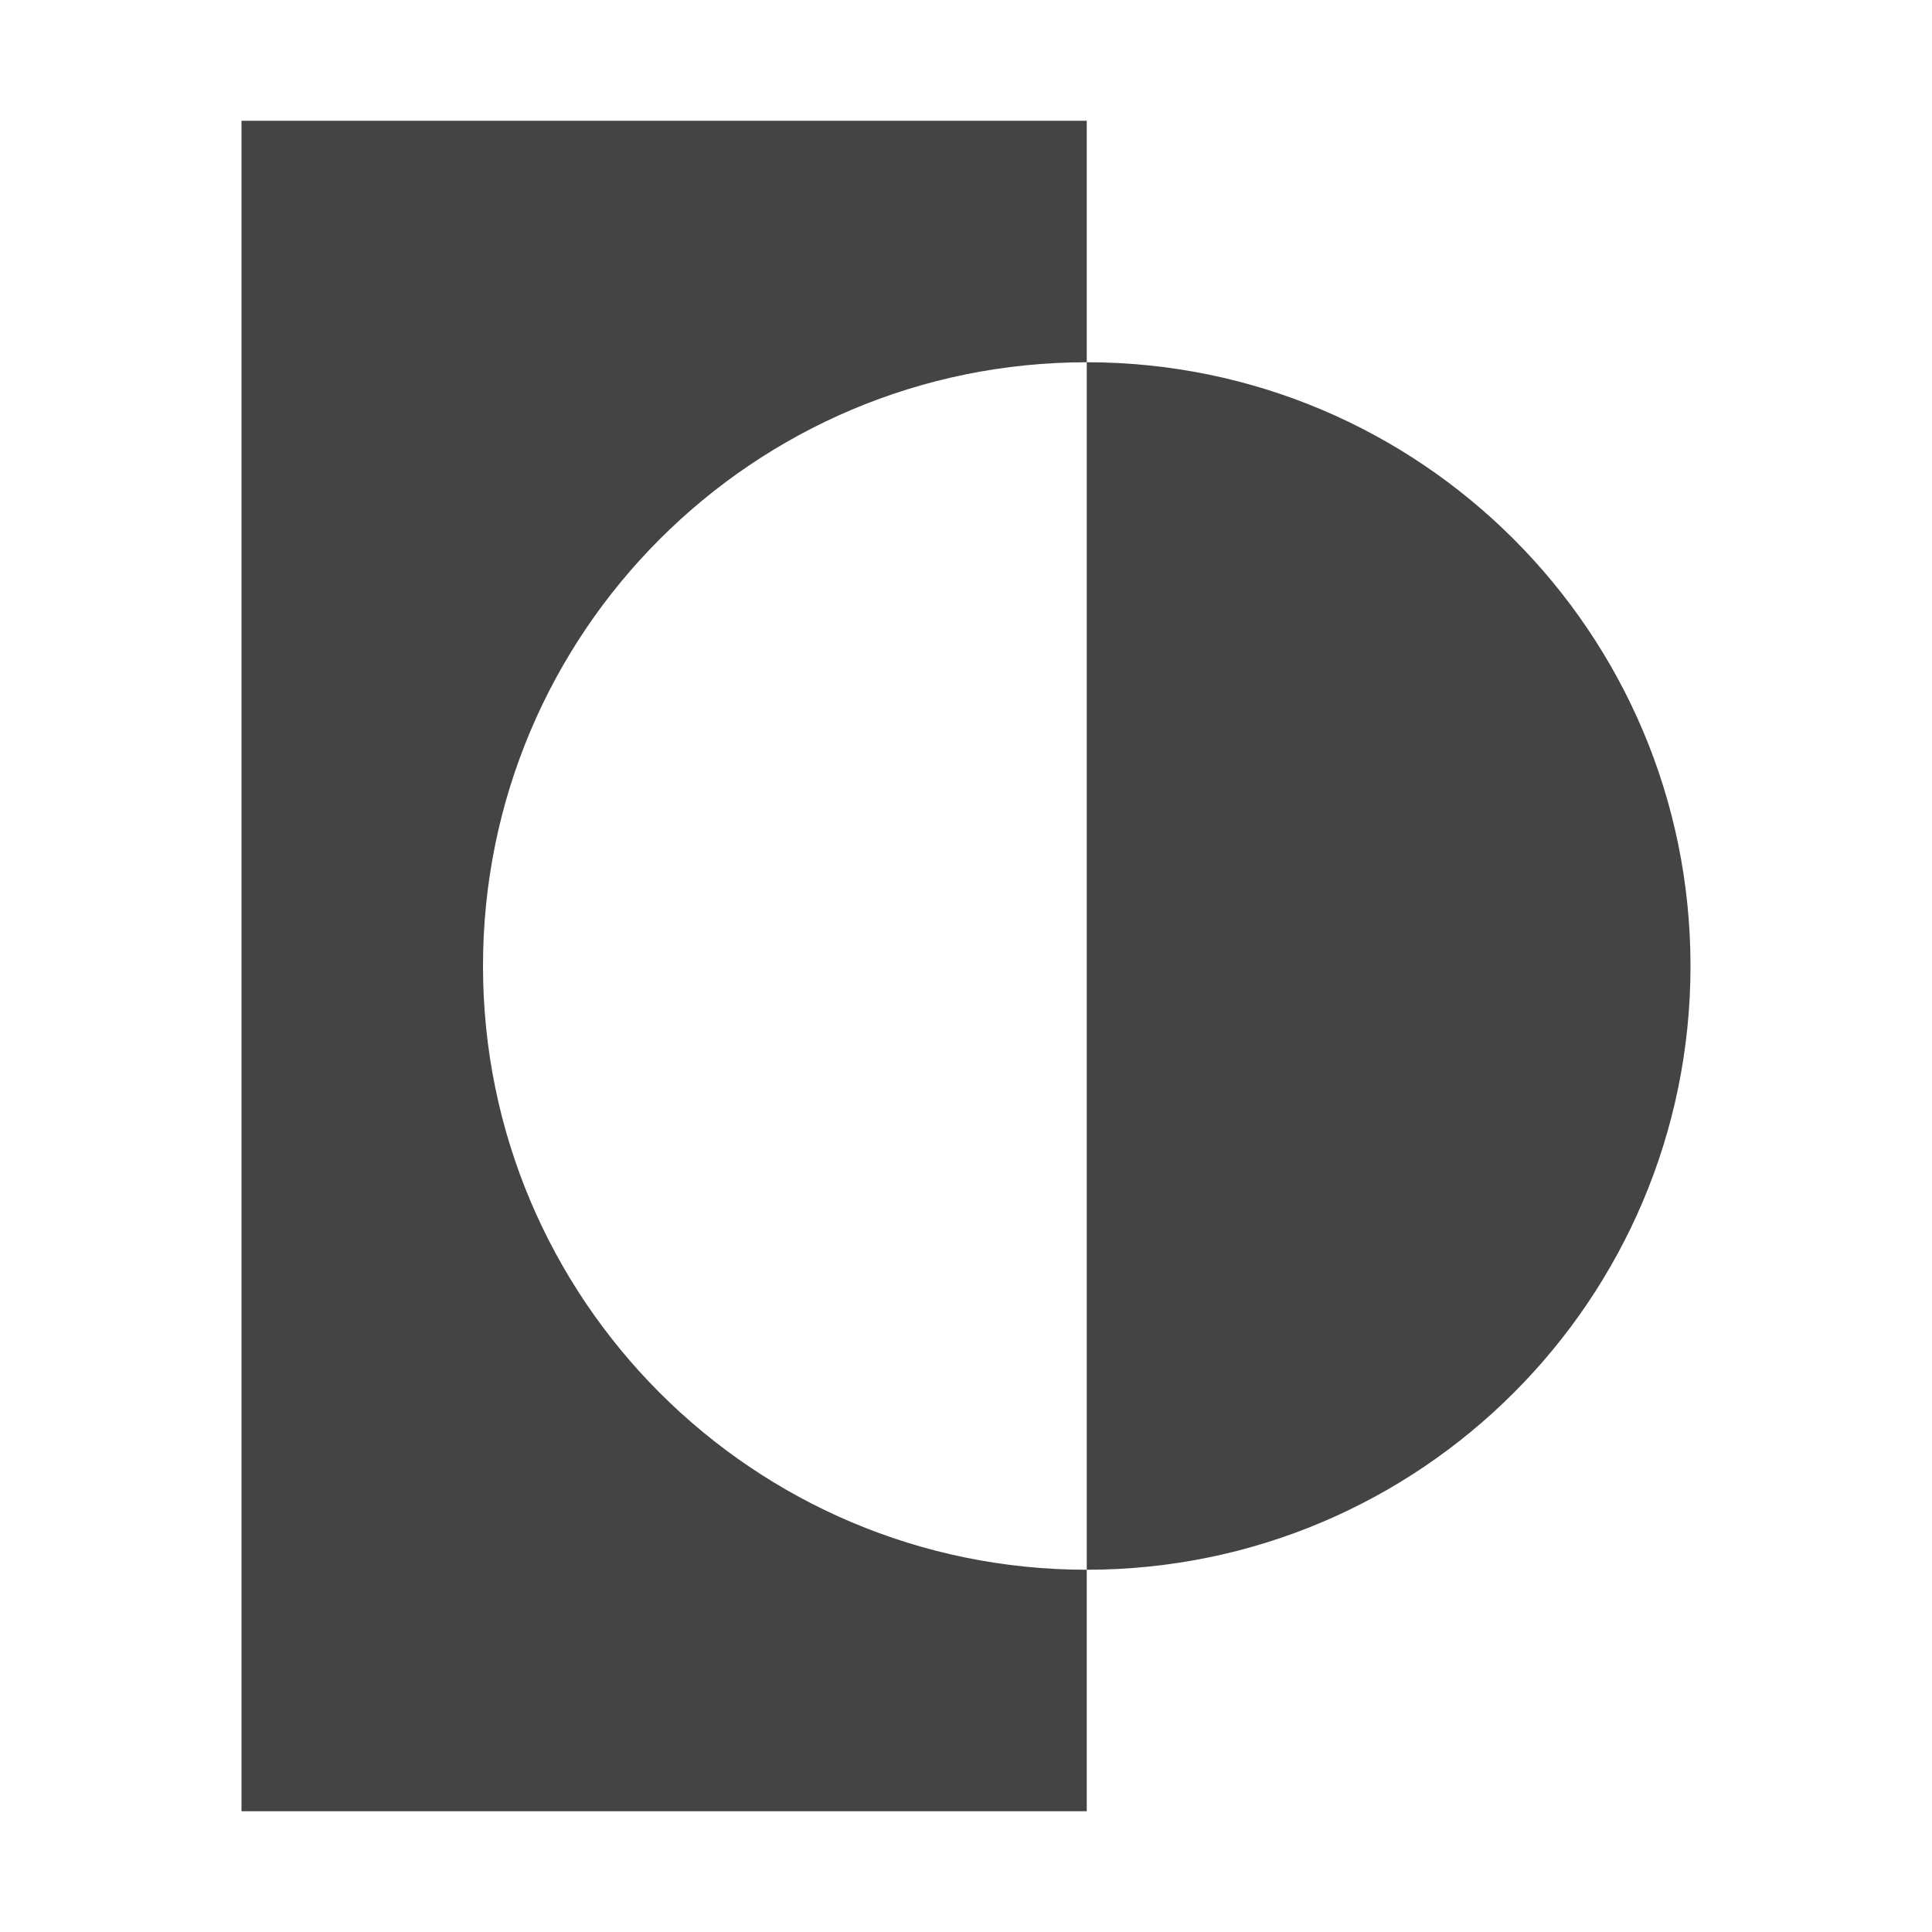
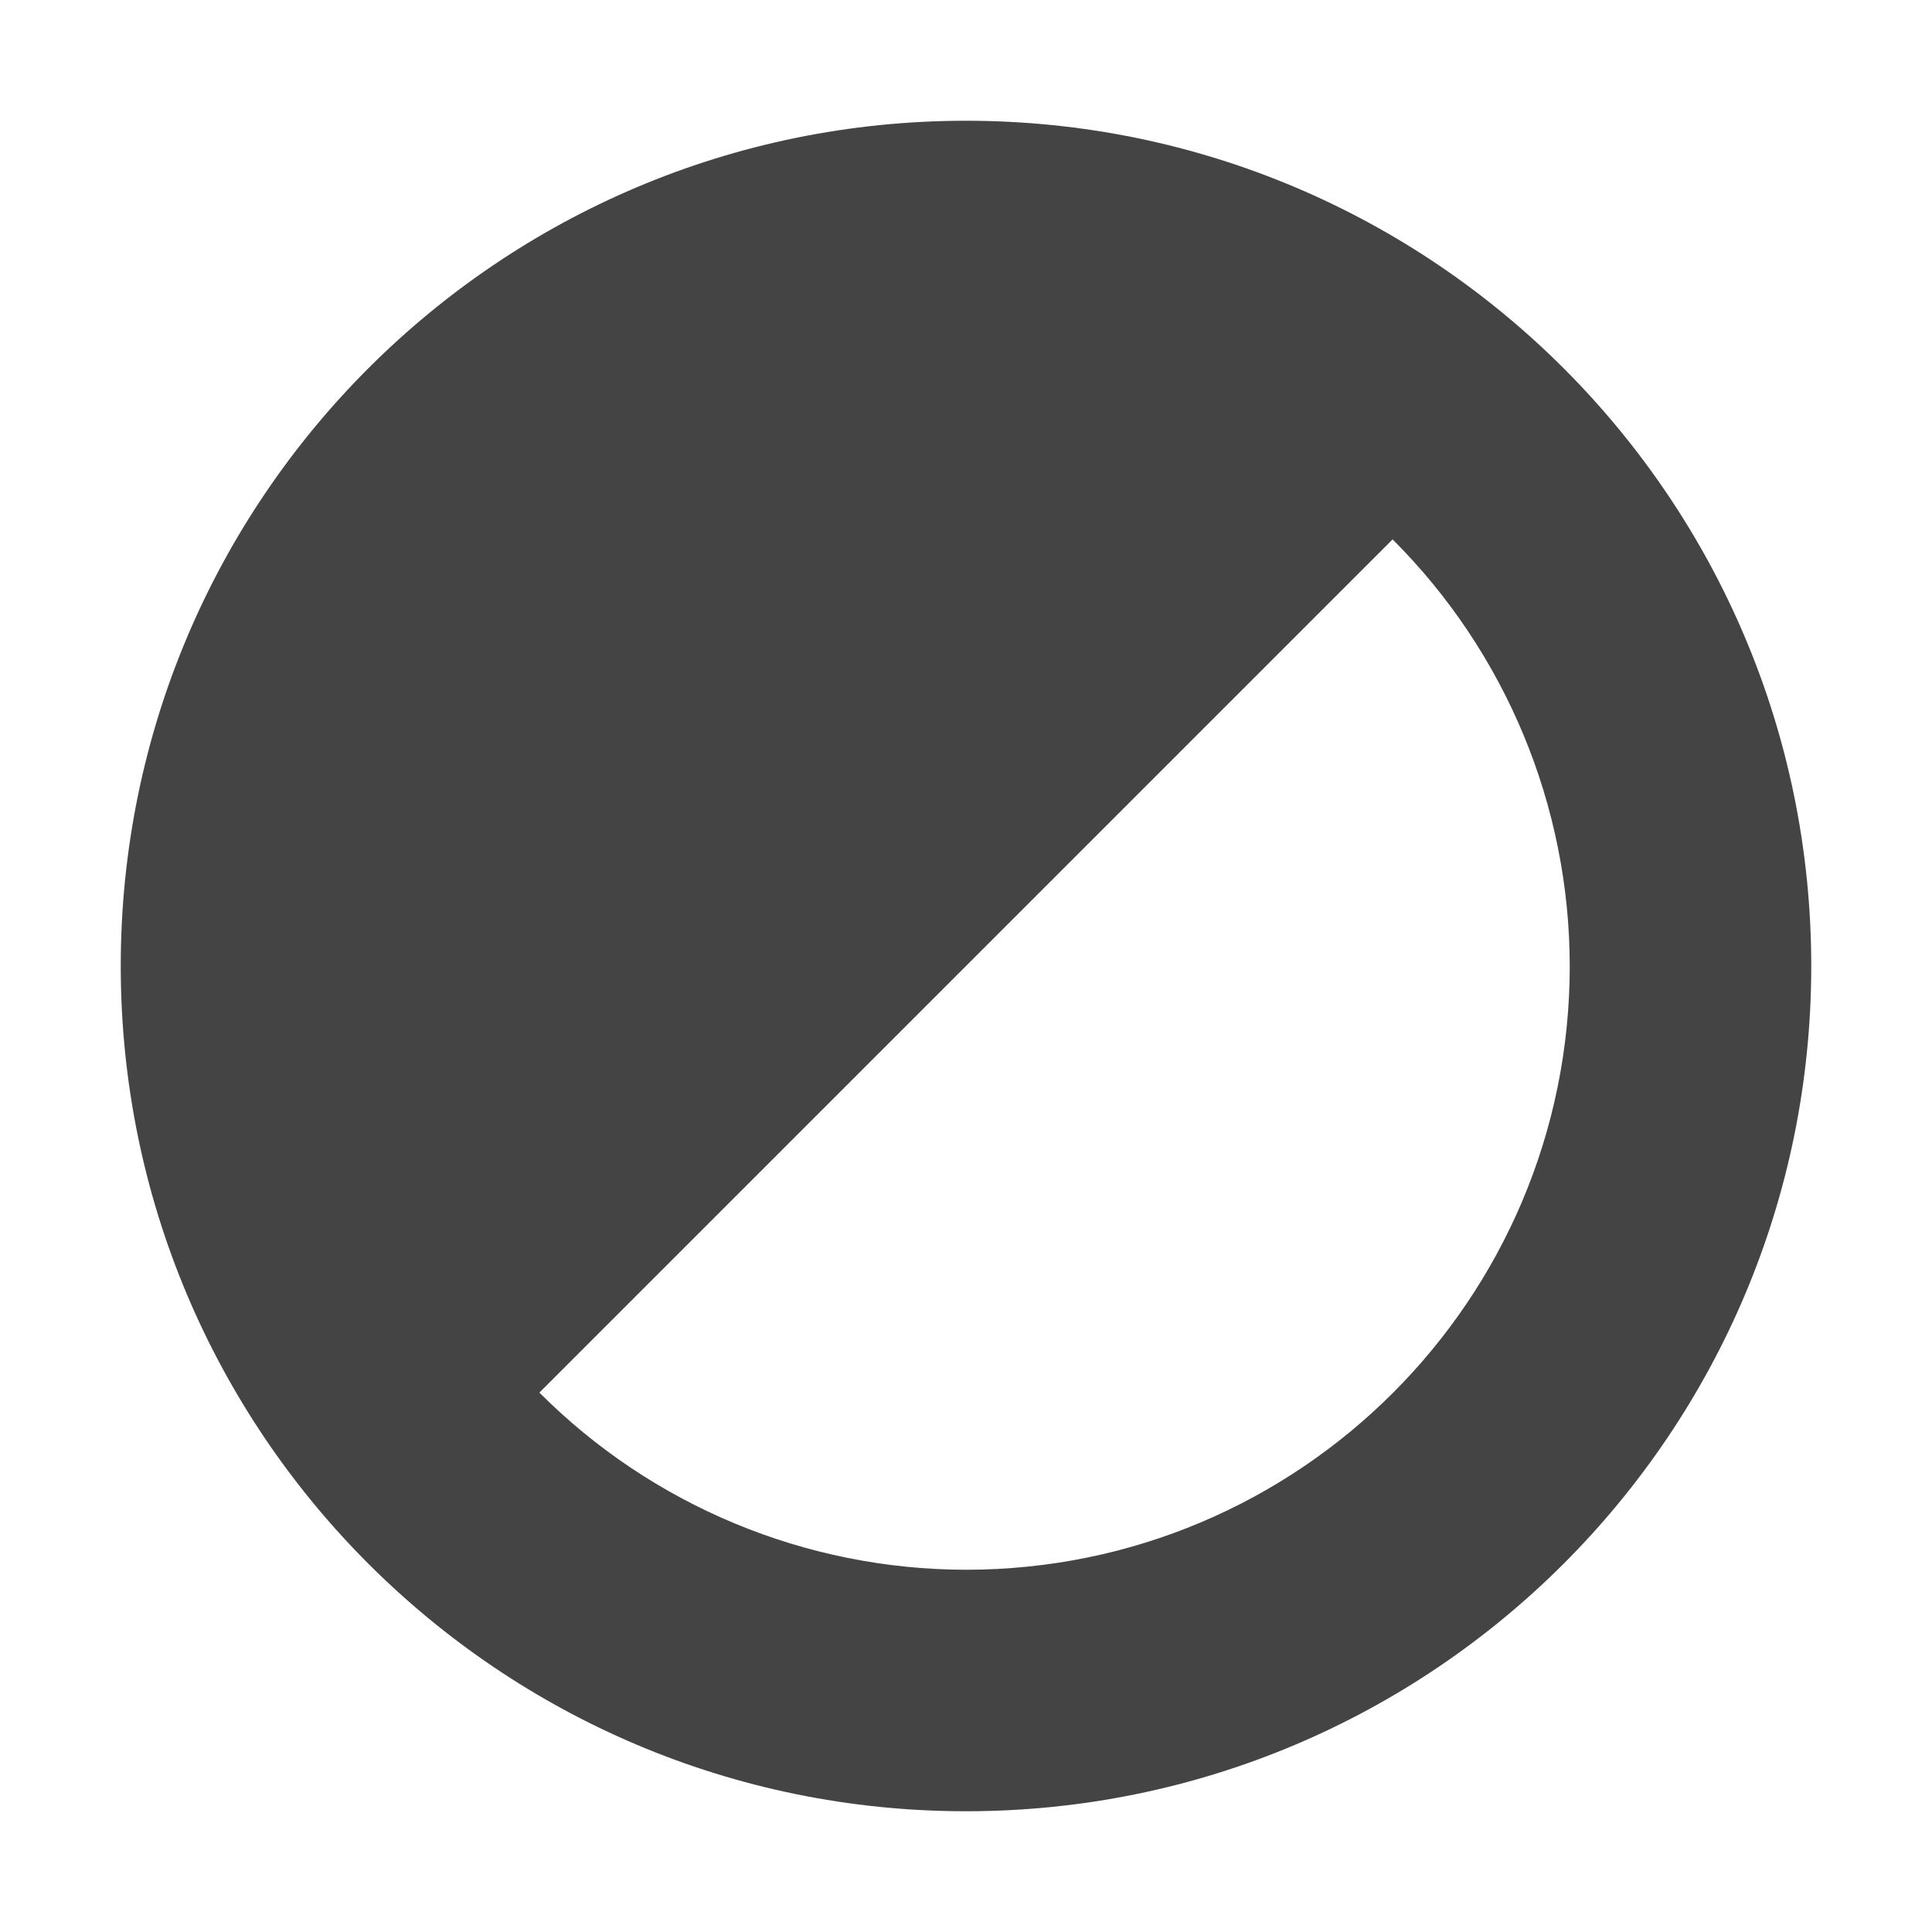
- <svg xmlns="http://www.w3.org/2000/svg" width="16" height="16" viewBox="0 0 16 16">
+ <svg xmlns="http://www.w3.org/2000/svg" width="16" height="16" version="1.1">
  <defs>
    <style id="current-color-scheme" type="text/css">
   .ColorScheme-Text { color:#444444; } .ColorScheme-Highlight { color:#4285f4; } .ColorScheme-NeutralText { color:#ff9800; } .ColorScheme-PositiveText { color:#4caf50; } .ColorScheme-NegativeText { color:#f44336; }
  </style>
  </defs>
-   <path style="fill:currentColor" class="ColorScheme-Text" d="M 2 1 L 2 15 L 9 15 L 9 13 A 5 5 0 0 1 4 8 A 5 5 0 0 1 9 3 L 9 1 L 2 1 z M 9 3 L 9 13 C 11.761 13 14 10.761 14 8 C 14 5.239 11.761 3 9 3 z" />
+   <path style="fill:currentColor" class="ColorScheme-Text" d="M 8,1 A 7,7 0 0 0 1,8 7,7 0 0 0 8,15 7,7 0 0 0 15,8 7,7 0 0 0 8,1 Z M 11.533,4.467 A 5,5 0 0 1 13,8 5,5 0 0 1 8,13 5,5 0 0 1 4.467,11.533 Z" />
</svg>
